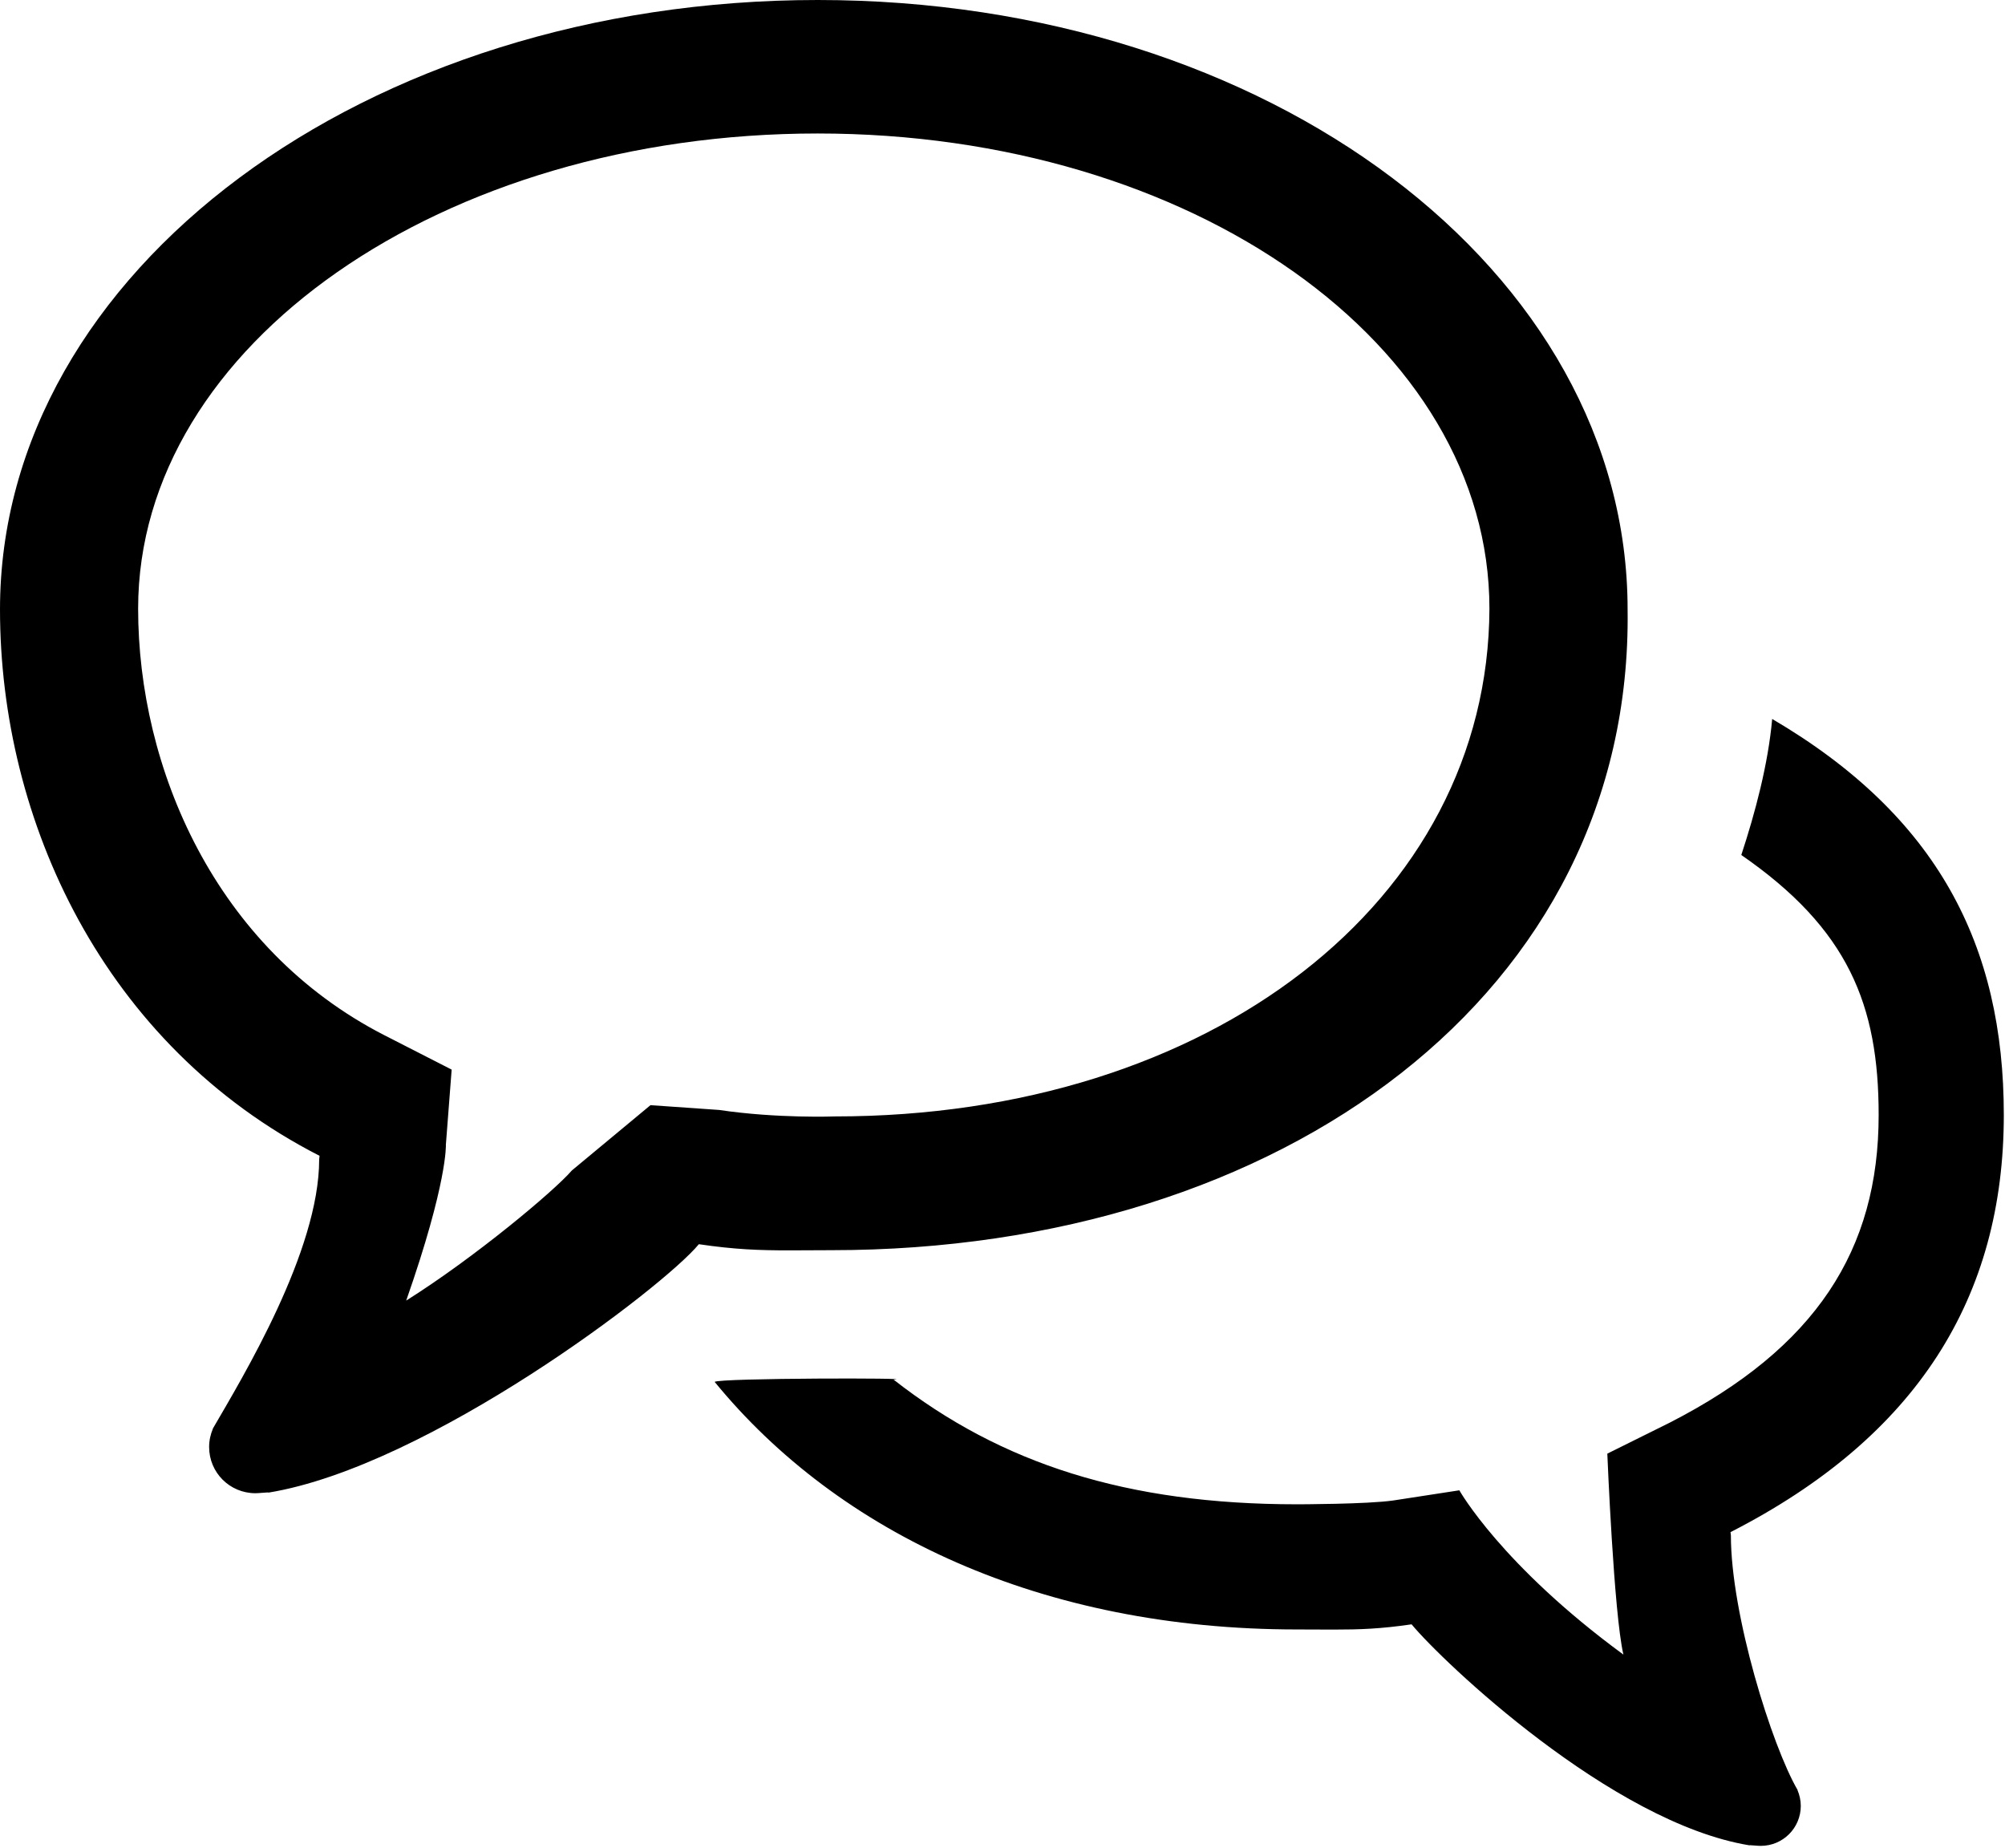
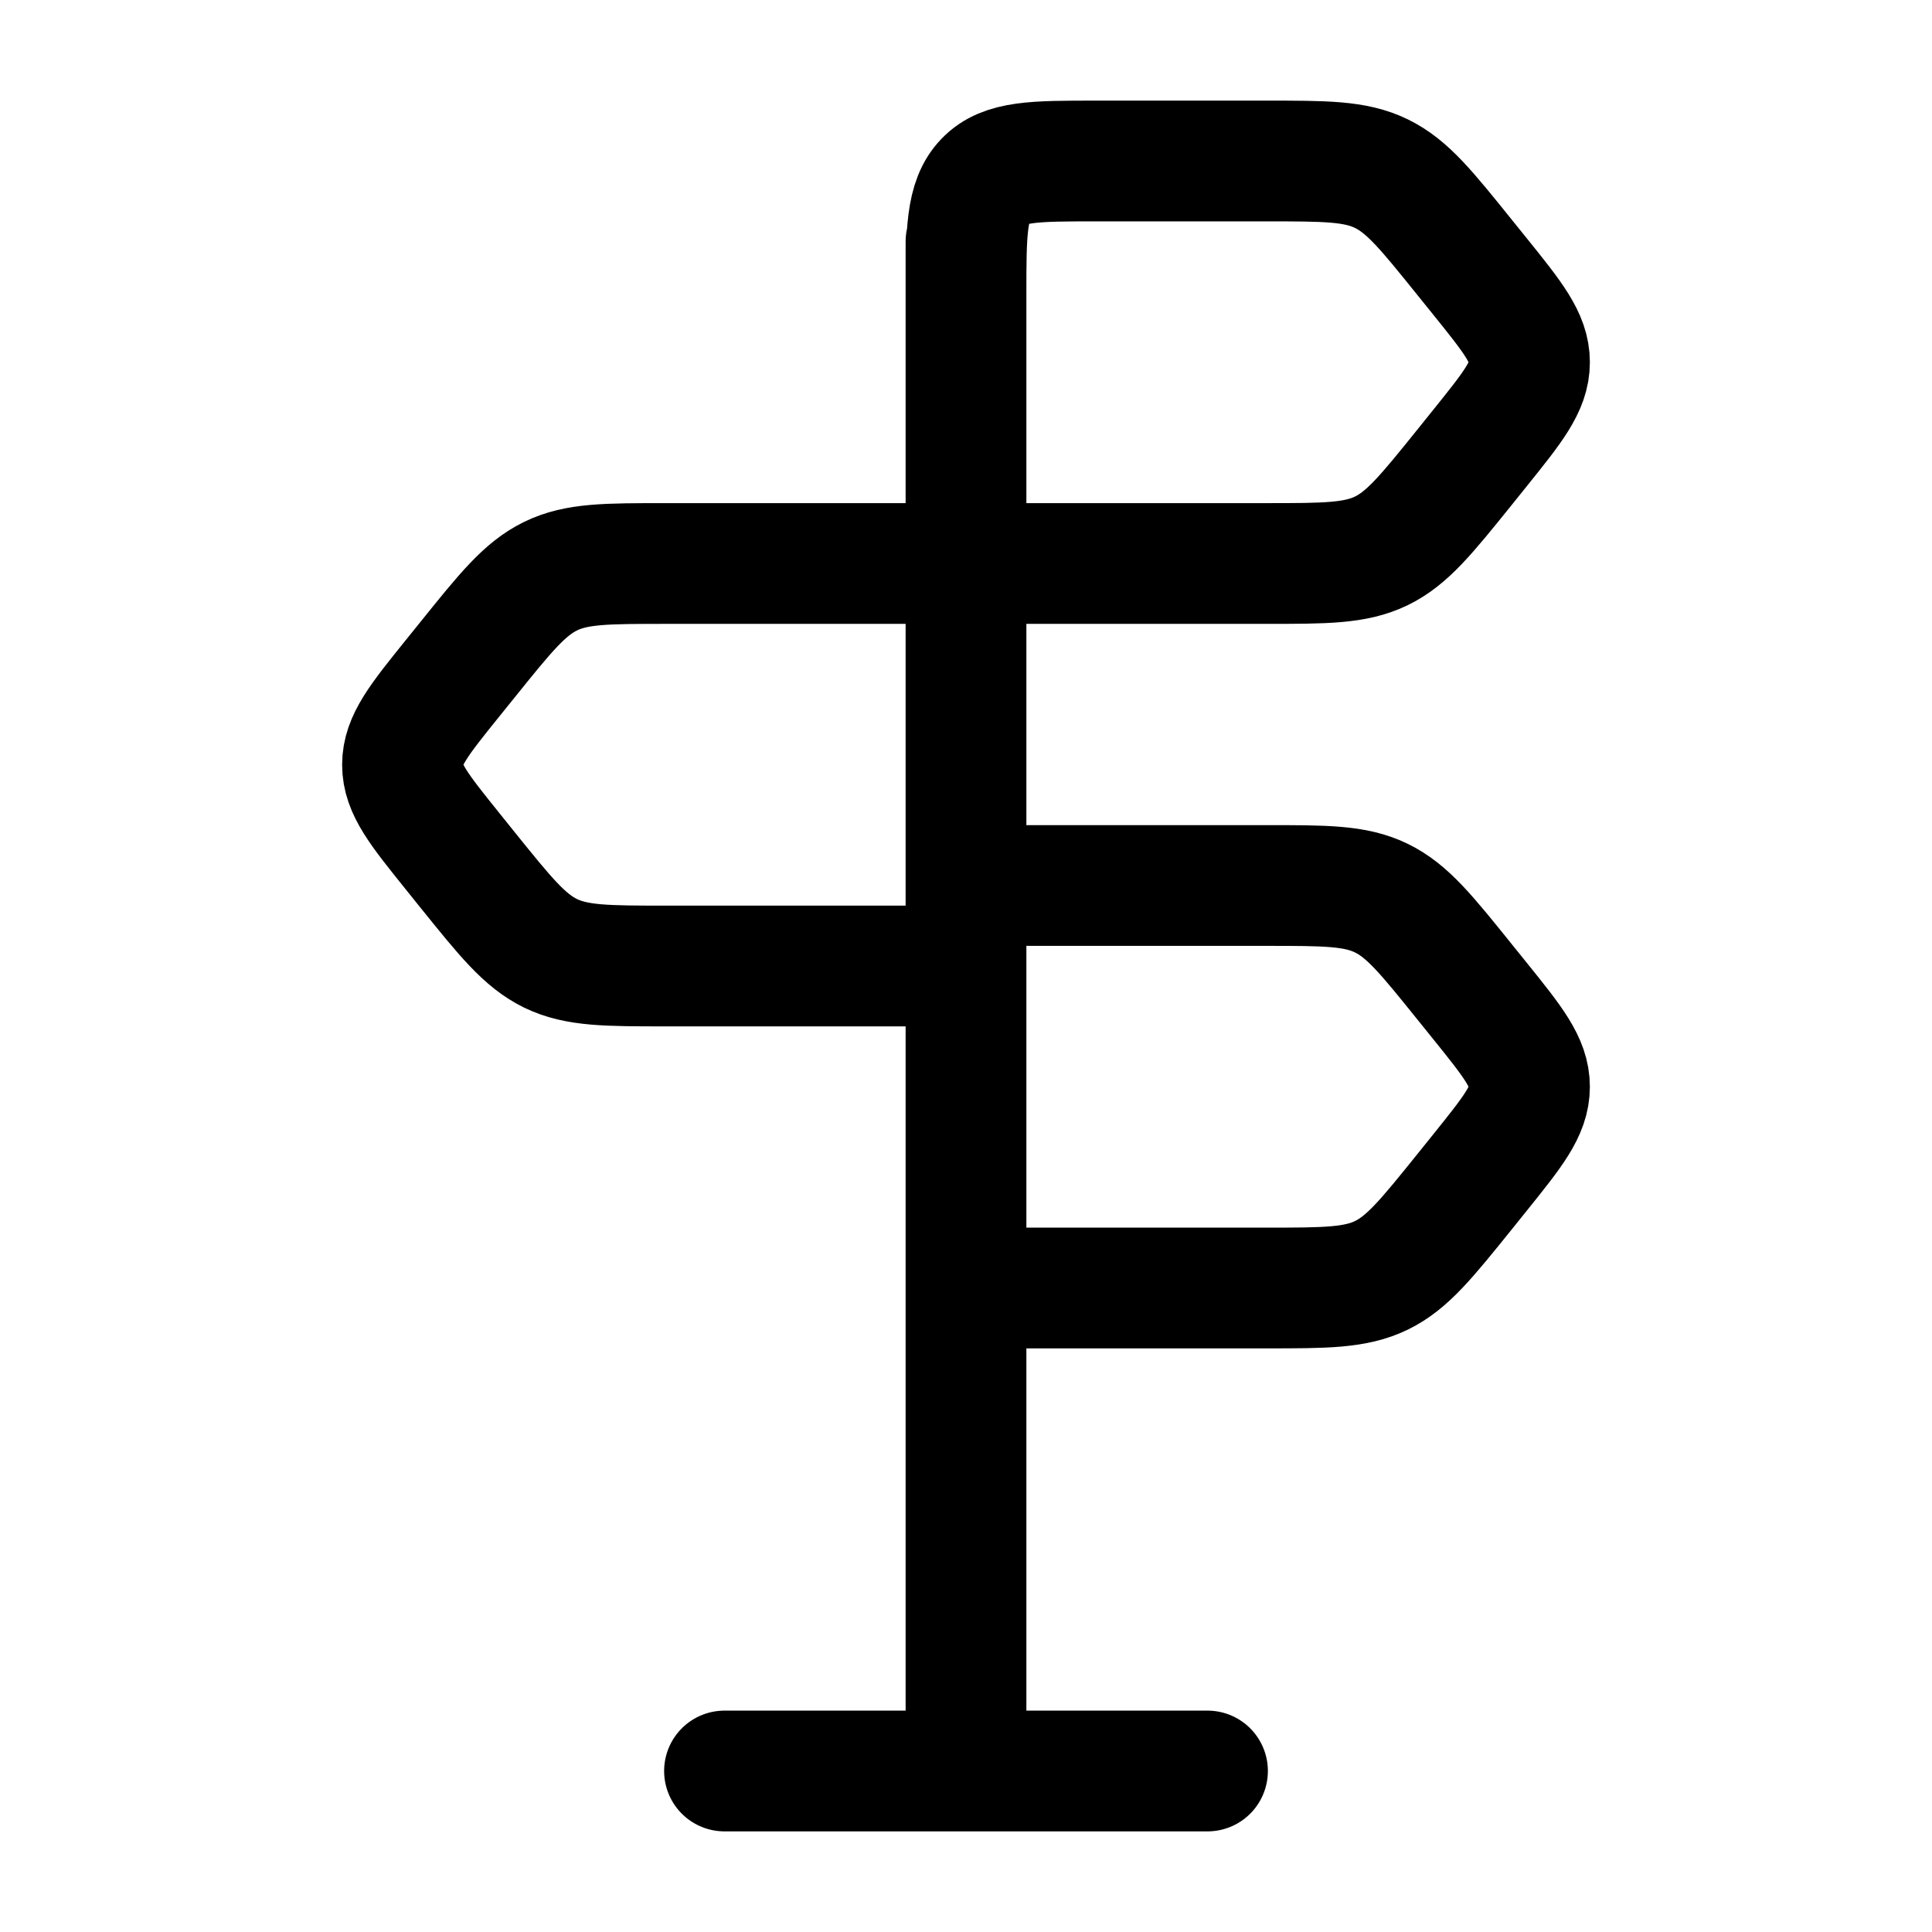
- <svg xmlns="http://www.w3.org/2000/svg" width="100%" height="100%" viewBox="0 0 711 655" version="1.1" xml:space="preserve" style="fill-rule:evenodd;clip-rule:evenodd;stroke-linejoin:round;stroke-miterlimit:2;">
-   <g transform="matrix(1,0,0,1,-159.029,-181.679)">
-     <path d="M772.691,724.943C772.691,725.33 772.825,725.642 772.825,726.073C772.825,754.154 787.282,800.534 796.491,816.398L796.444,816.398C797.157,818.109 797.612,819.993 797.612,821.99C797.612,829.858 791.264,836.181 783.399,836.181C782.245,836.181 780.347,835.95 779.692,835.95C779.47,835.95 779.413,835.95 779.435,835.994C730.484,828.016 670.349,770.655 659.598,757.628C648.612,759.239 641.178,759.492 631.971,759.492C628.063,759.492 623.904,759.448 618.989,759.448C528.586,759.448 456.522,725.485 412.453,671.662C414.06,670.255 486.257,670.233 475.907,670.863C514.029,700.7 558.709,715.068 618.989,715.068C618.989,715.068 643.953,715.056 653.185,713.701L676.529,710.109C676.529,710.109 691.407,736.616 734.712,768.359C731.317,753.968 729.007,697.105 729.007,697.105L751.088,686.144C802.927,659.613 825.226,624.896 825.226,577.034C825.226,537.945 814.421,511.039 776.517,484.841C781.48,469.764 786.039,452.599 787.469,436.602C846.108,471.02 869.609,516.875 869.609,577.034C869.596,641.661 838.908,691.068 772.691,724.943ZM453.85,624.965C448.148,624.965 443.32,625.03 438.815,625.03C428.151,625.03 419.575,624.721 406.851,622.846C394.458,637.944 310.855,701.677 254.204,710.931C254.225,710.862 254.135,710.862 253.925,710.862C253.149,710.862 250.952,711.139 249.609,711.139C240.511,711.139 233.187,703.84 233.187,694.743C233.187,692.424 233.686,690.249 234.53,688.264L234.485,688.264C245.15,669.889 272.212,625.31 272.212,592.801C272.212,592.302 272.343,591.956 272.343,591.503C195.722,552.326 159.029,472.583 159.029,397.781C159.029,277.684 288.831,181.679 449,181.679C609.137,181.679 736.199,277.684 736.199,397.781C738.096,533.497 613.996,624.965 453.85,624.965ZM448.974,229.011C316.113,229.011 208.013,303.832 208.013,397.495C208.013,453.731 235.142,517.957 295.459,548.808L319.193,560.937L317.144,587.574C317.144,587.574 317.787,600.867 303.071,642.842C327.268,627.623 355.356,604.165 361.82,596.697L389.7,573.544L413.997,575.24C434.822,578.32 455.09,577.537 455.09,577.537C587.953,577.537 686.8,501.325 687.201,397.496C687.214,303.833 581.837,229.011 448.974,229.011Z" style="fill-rule:nonzero;" />
-   </g>
+ <svg xmlns="http://www.w3.org/2000/svg" width="24px" height="24px" viewBox="0 0 24 24">
+   <path fill="none" stroke="currentColor" stroke-linecap="round" stroke-linejoin="round" stroke-width="1.5" d="M18.196 3.2c-.475-.59-.712-.885-1.036-1.043S16.465 2 15.723 2H13.61c-.76 0-1.139 0-1.374.244S12 2.881 12 3.667V7h3.723c.742 0 1.112 0 1.437-.157c.324-.158.561-.453 1.036-1.042l.188-.234c.41-.51.616-.765.616-1.067s-.205-.557-.616-1.067zm0 9c-.475-.59-.712-.885-1.036-1.043S16.465 11 15.723 11H12v5h3.723c.742 0 1.112 0 1.437-.157c.324-.158.561-.453 1.036-1.042l.188-.234c.41-.51.616-.765.616-1.067s-.205-.557-.616-1.067zm-12.392-4c.475-.59.712-.885 1.036-1.043S7.535 7 8.277 7H12v5H8.277c-.742 0-1.112 0-1.437-.157c-.324-.158-.561-.453-1.036-1.042l-.188-.234C5.206 10.057 5 9.802 5 9.5s.205-.557.616-1.067zM12 22V3M9 22h6" />
</svg>
